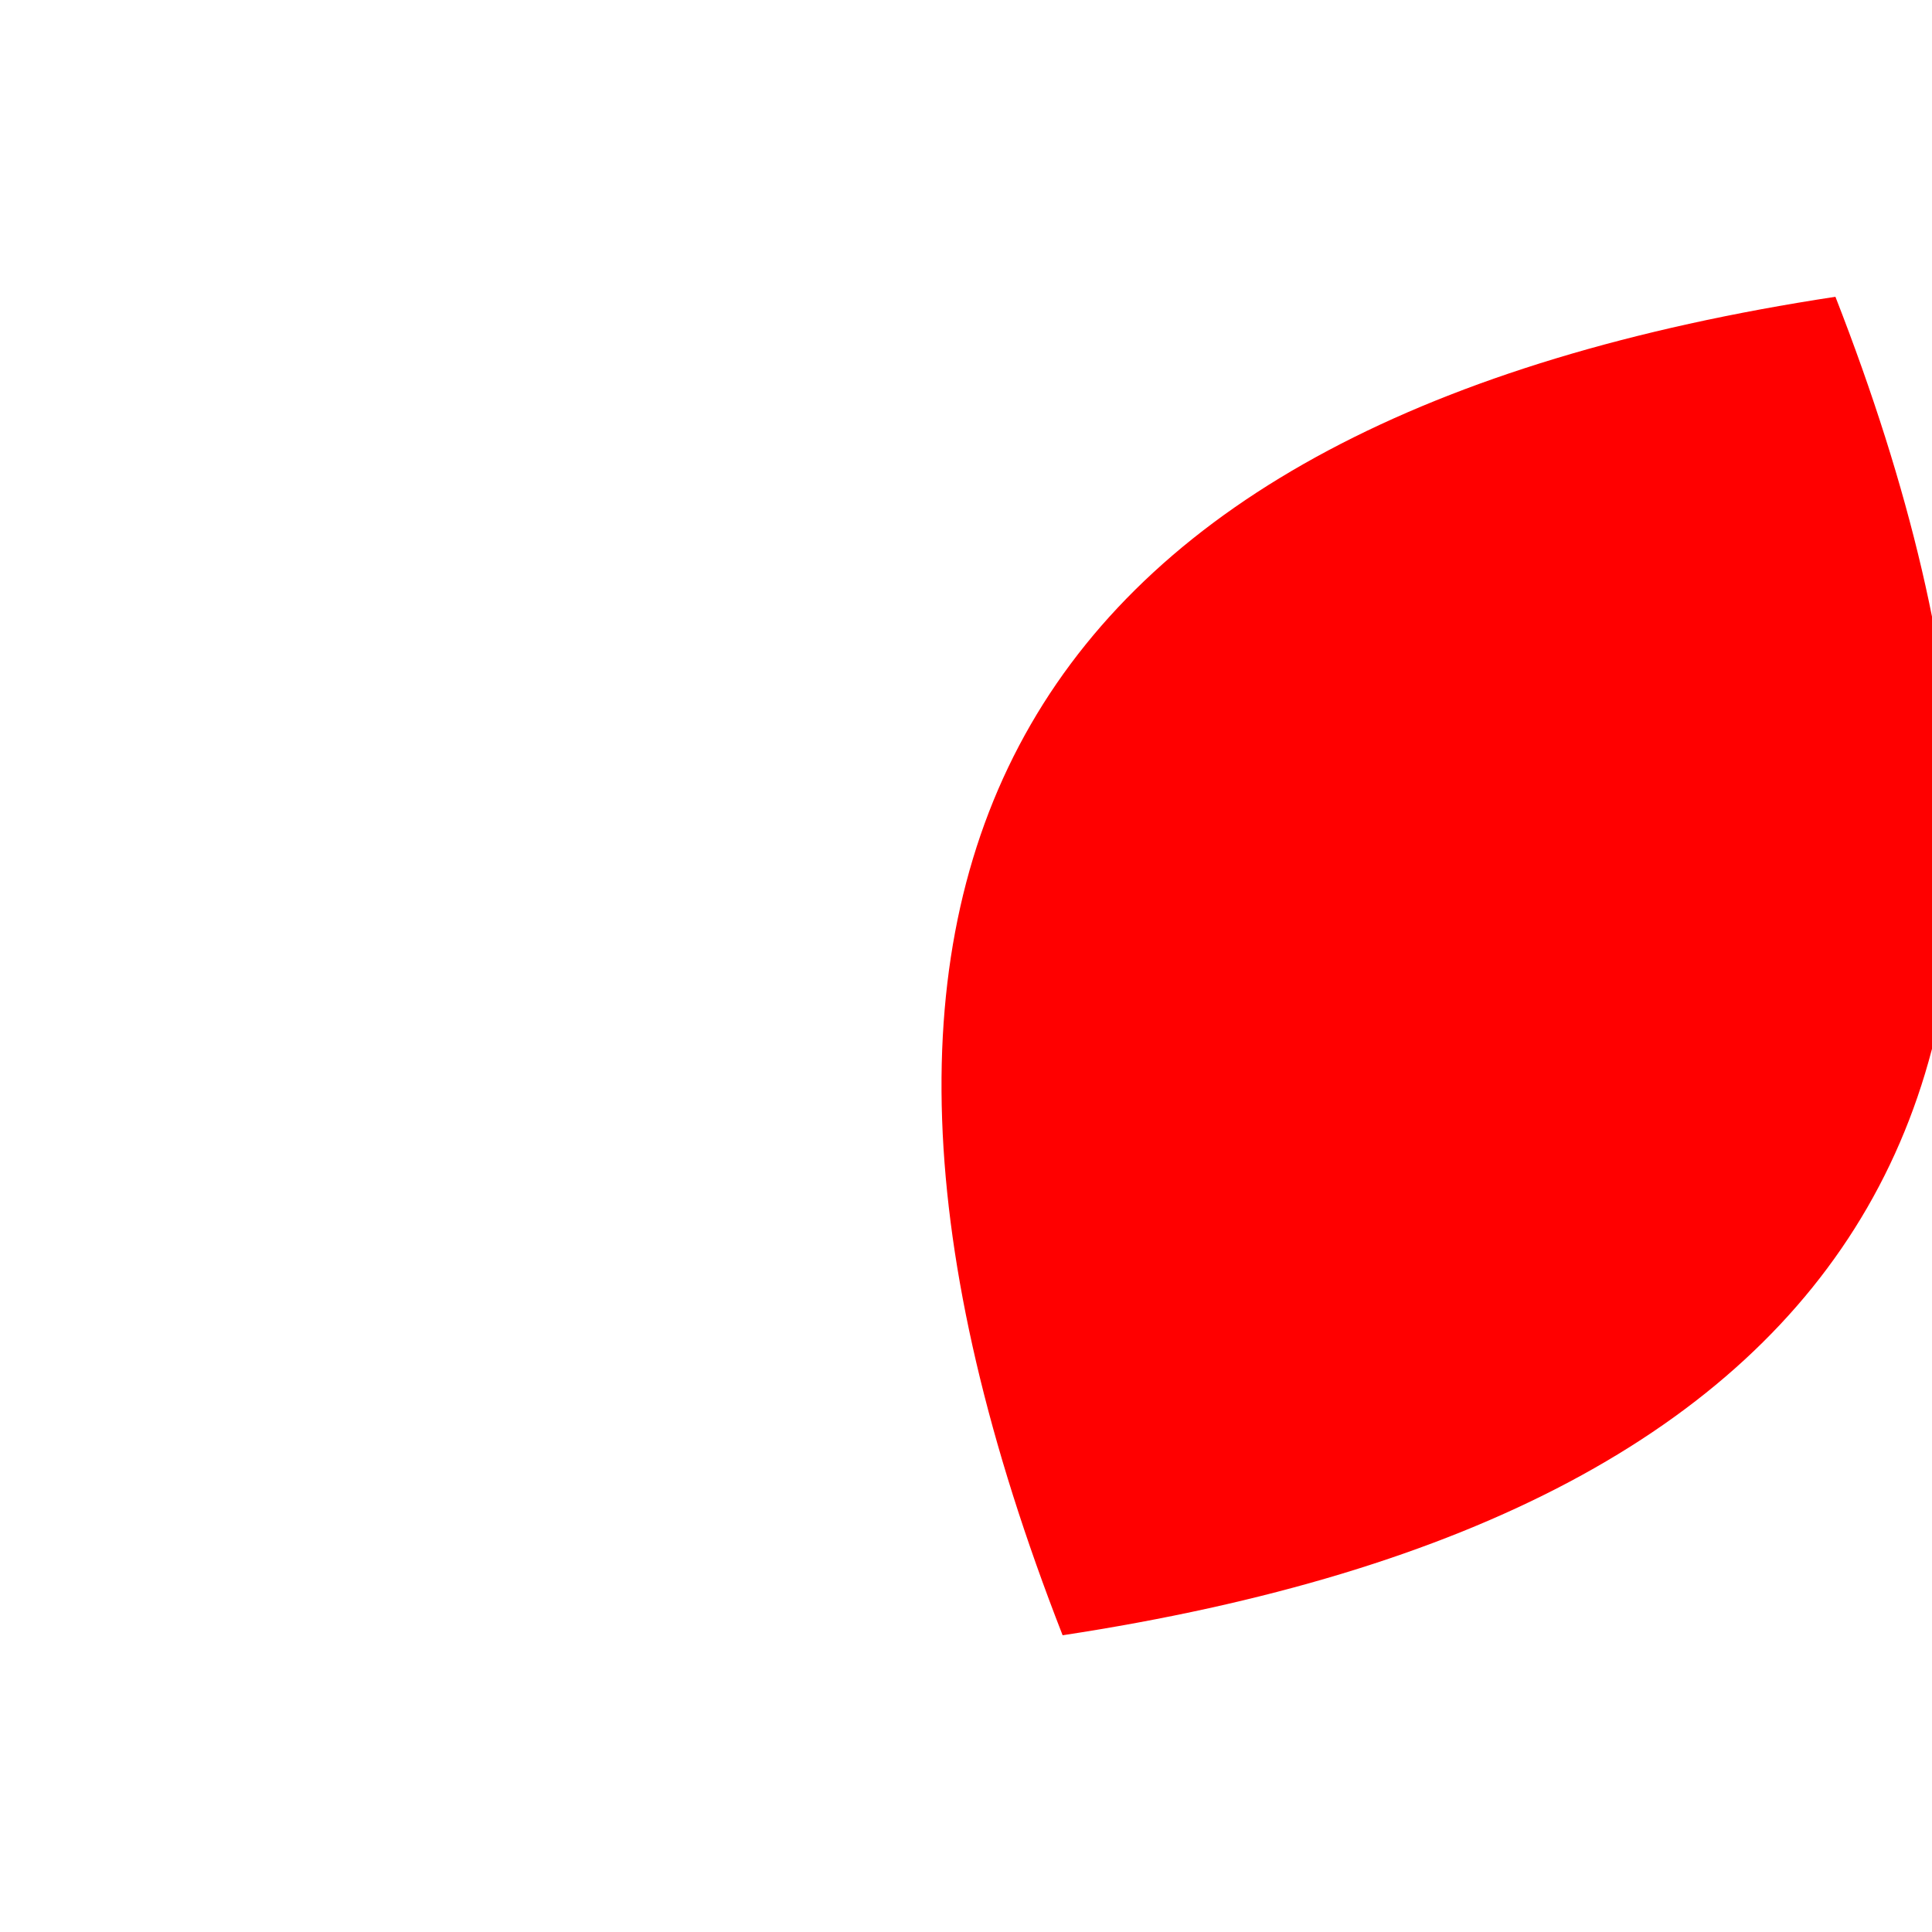
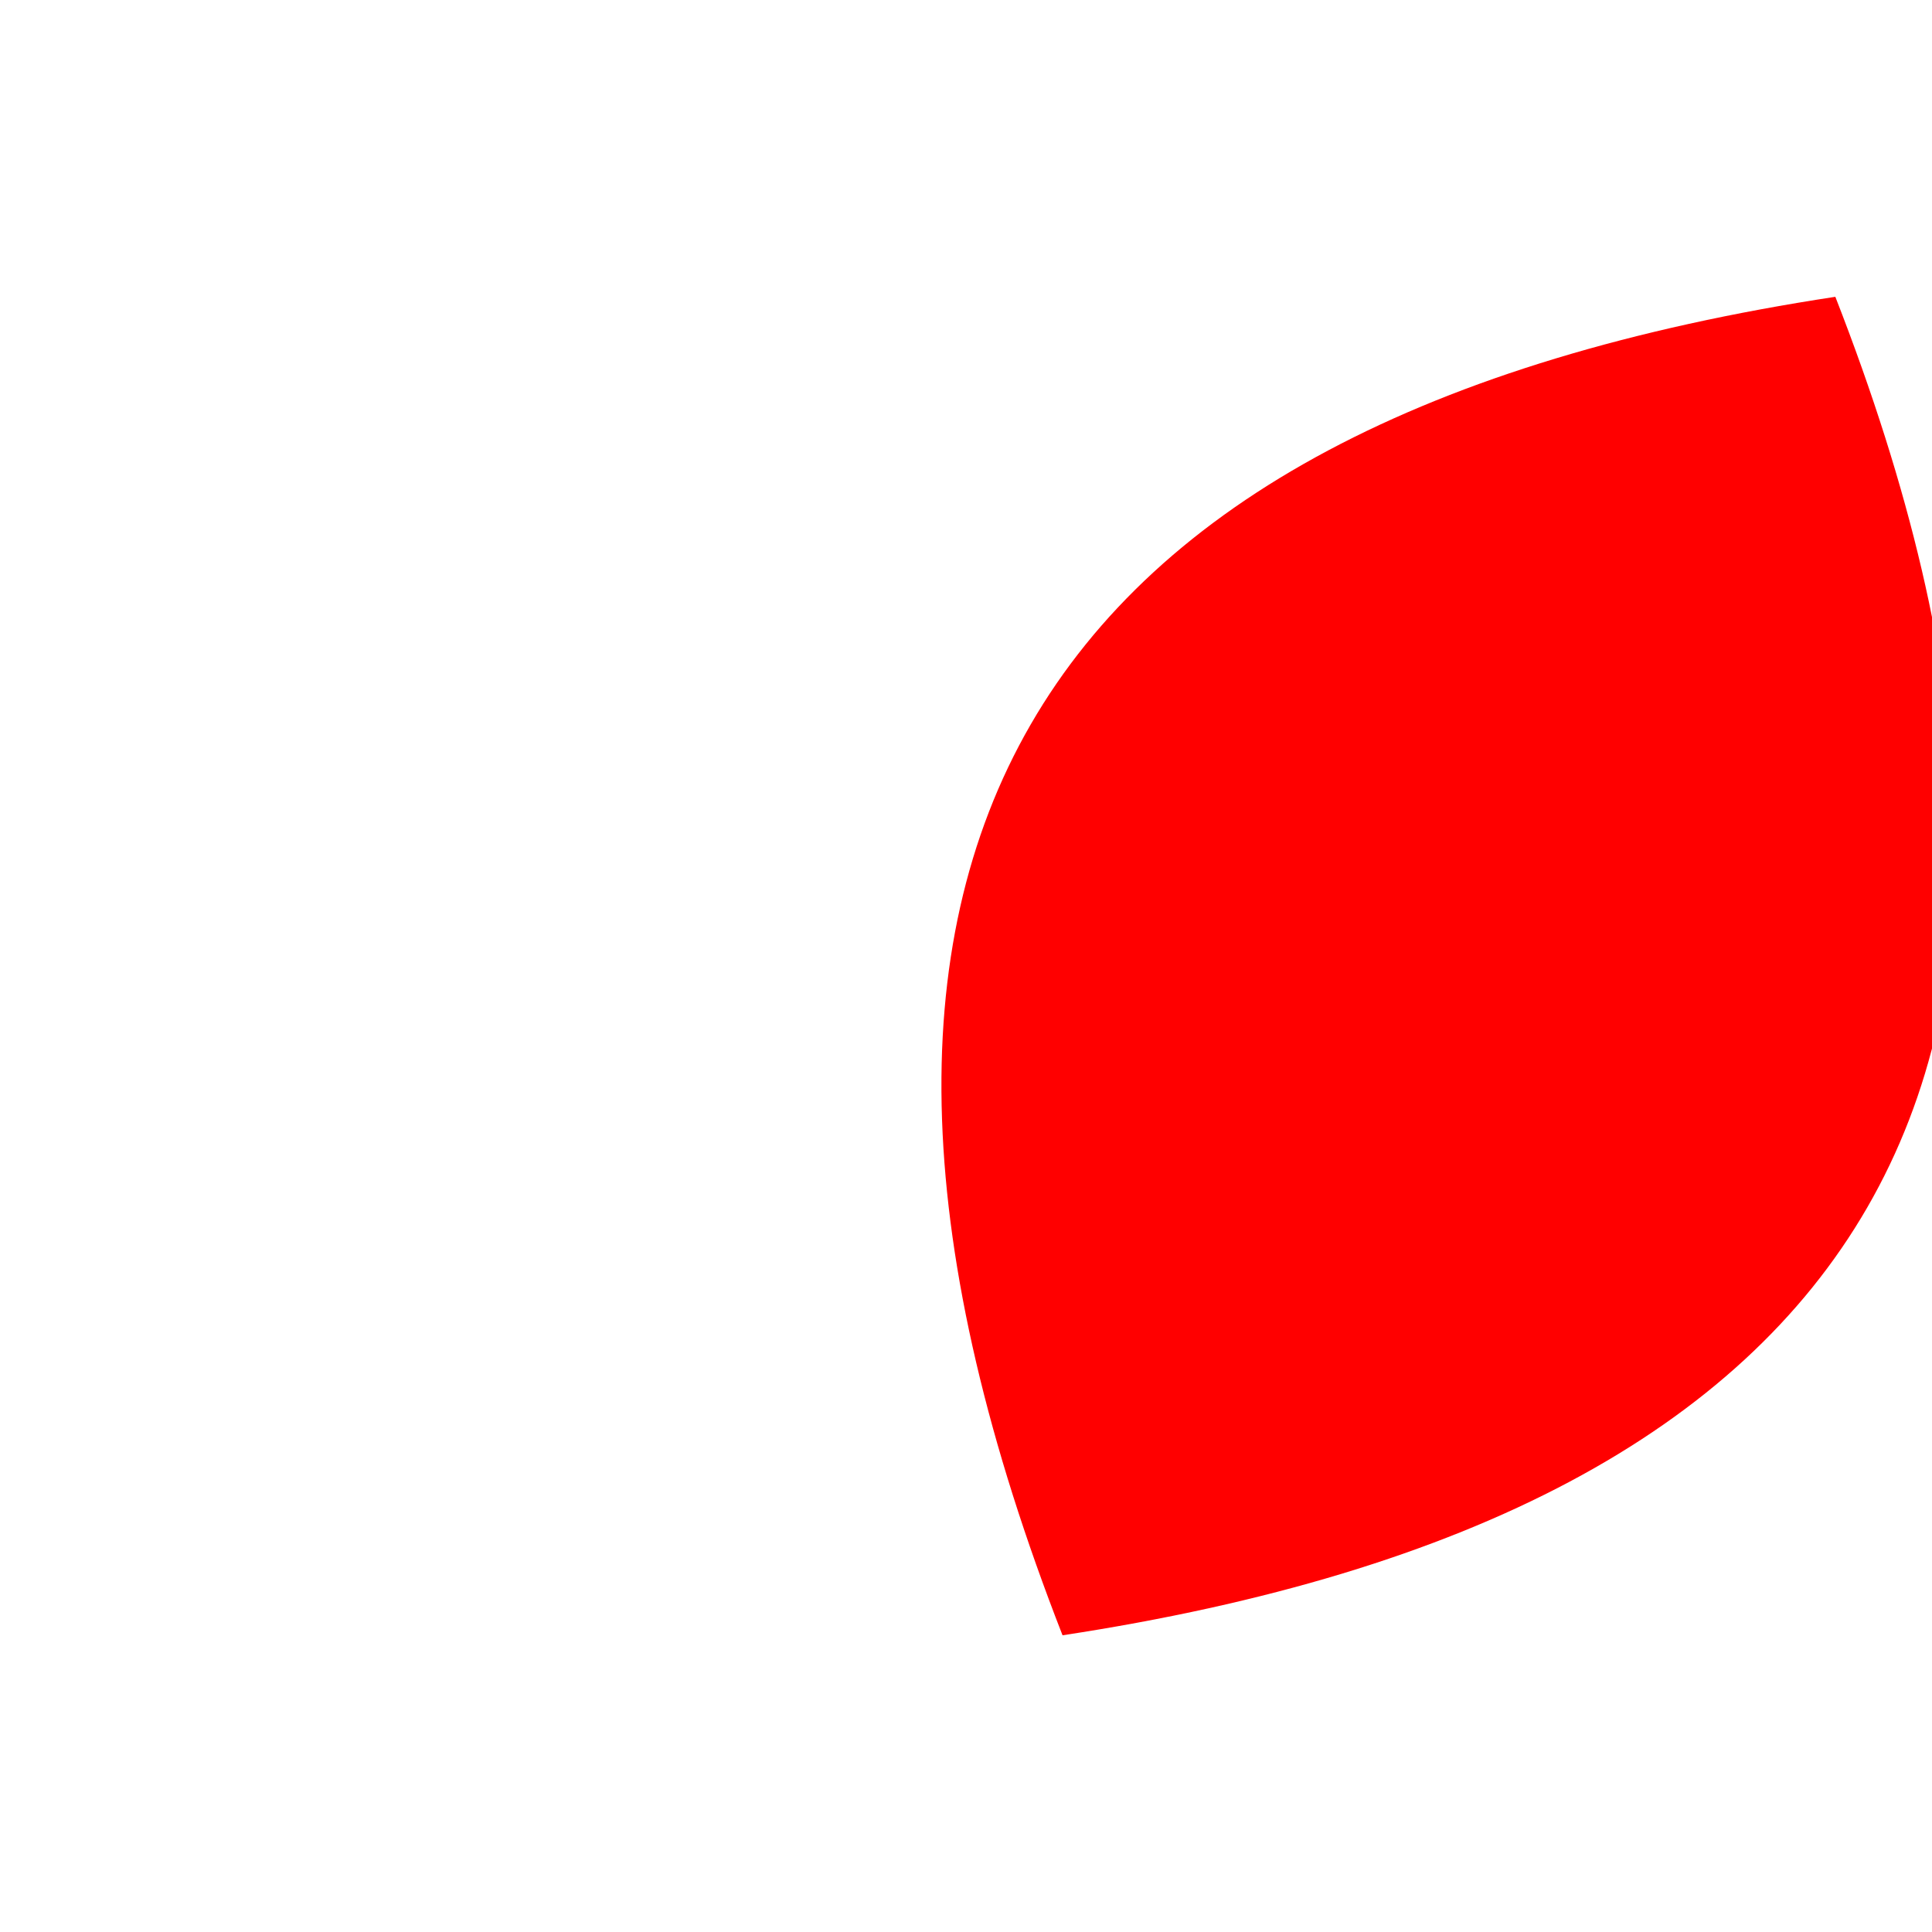
<svg xmlns="http://www.w3.org/2000/svg" width="250" height="250" preserveAspectRatio="xMinYMin slice" viewBox="0 0 250 250" version="1.1">
-   <path d="M100,500 q400,500 800,0 q-400,-500 -800,0 Z" fill="#FF0000" transform="matrix(0.125,-0.2165,-0.2165,-0.125,233.2532,295.7532)" />
+   <path d="M100,500 q400,500 800,0 q-400,-500 -800,0 Z" fill="#FF0000" transform="matrix(0.125,-0.2165,-0.2165,-0.125,233.2423,295.7561)" />
</svg>
